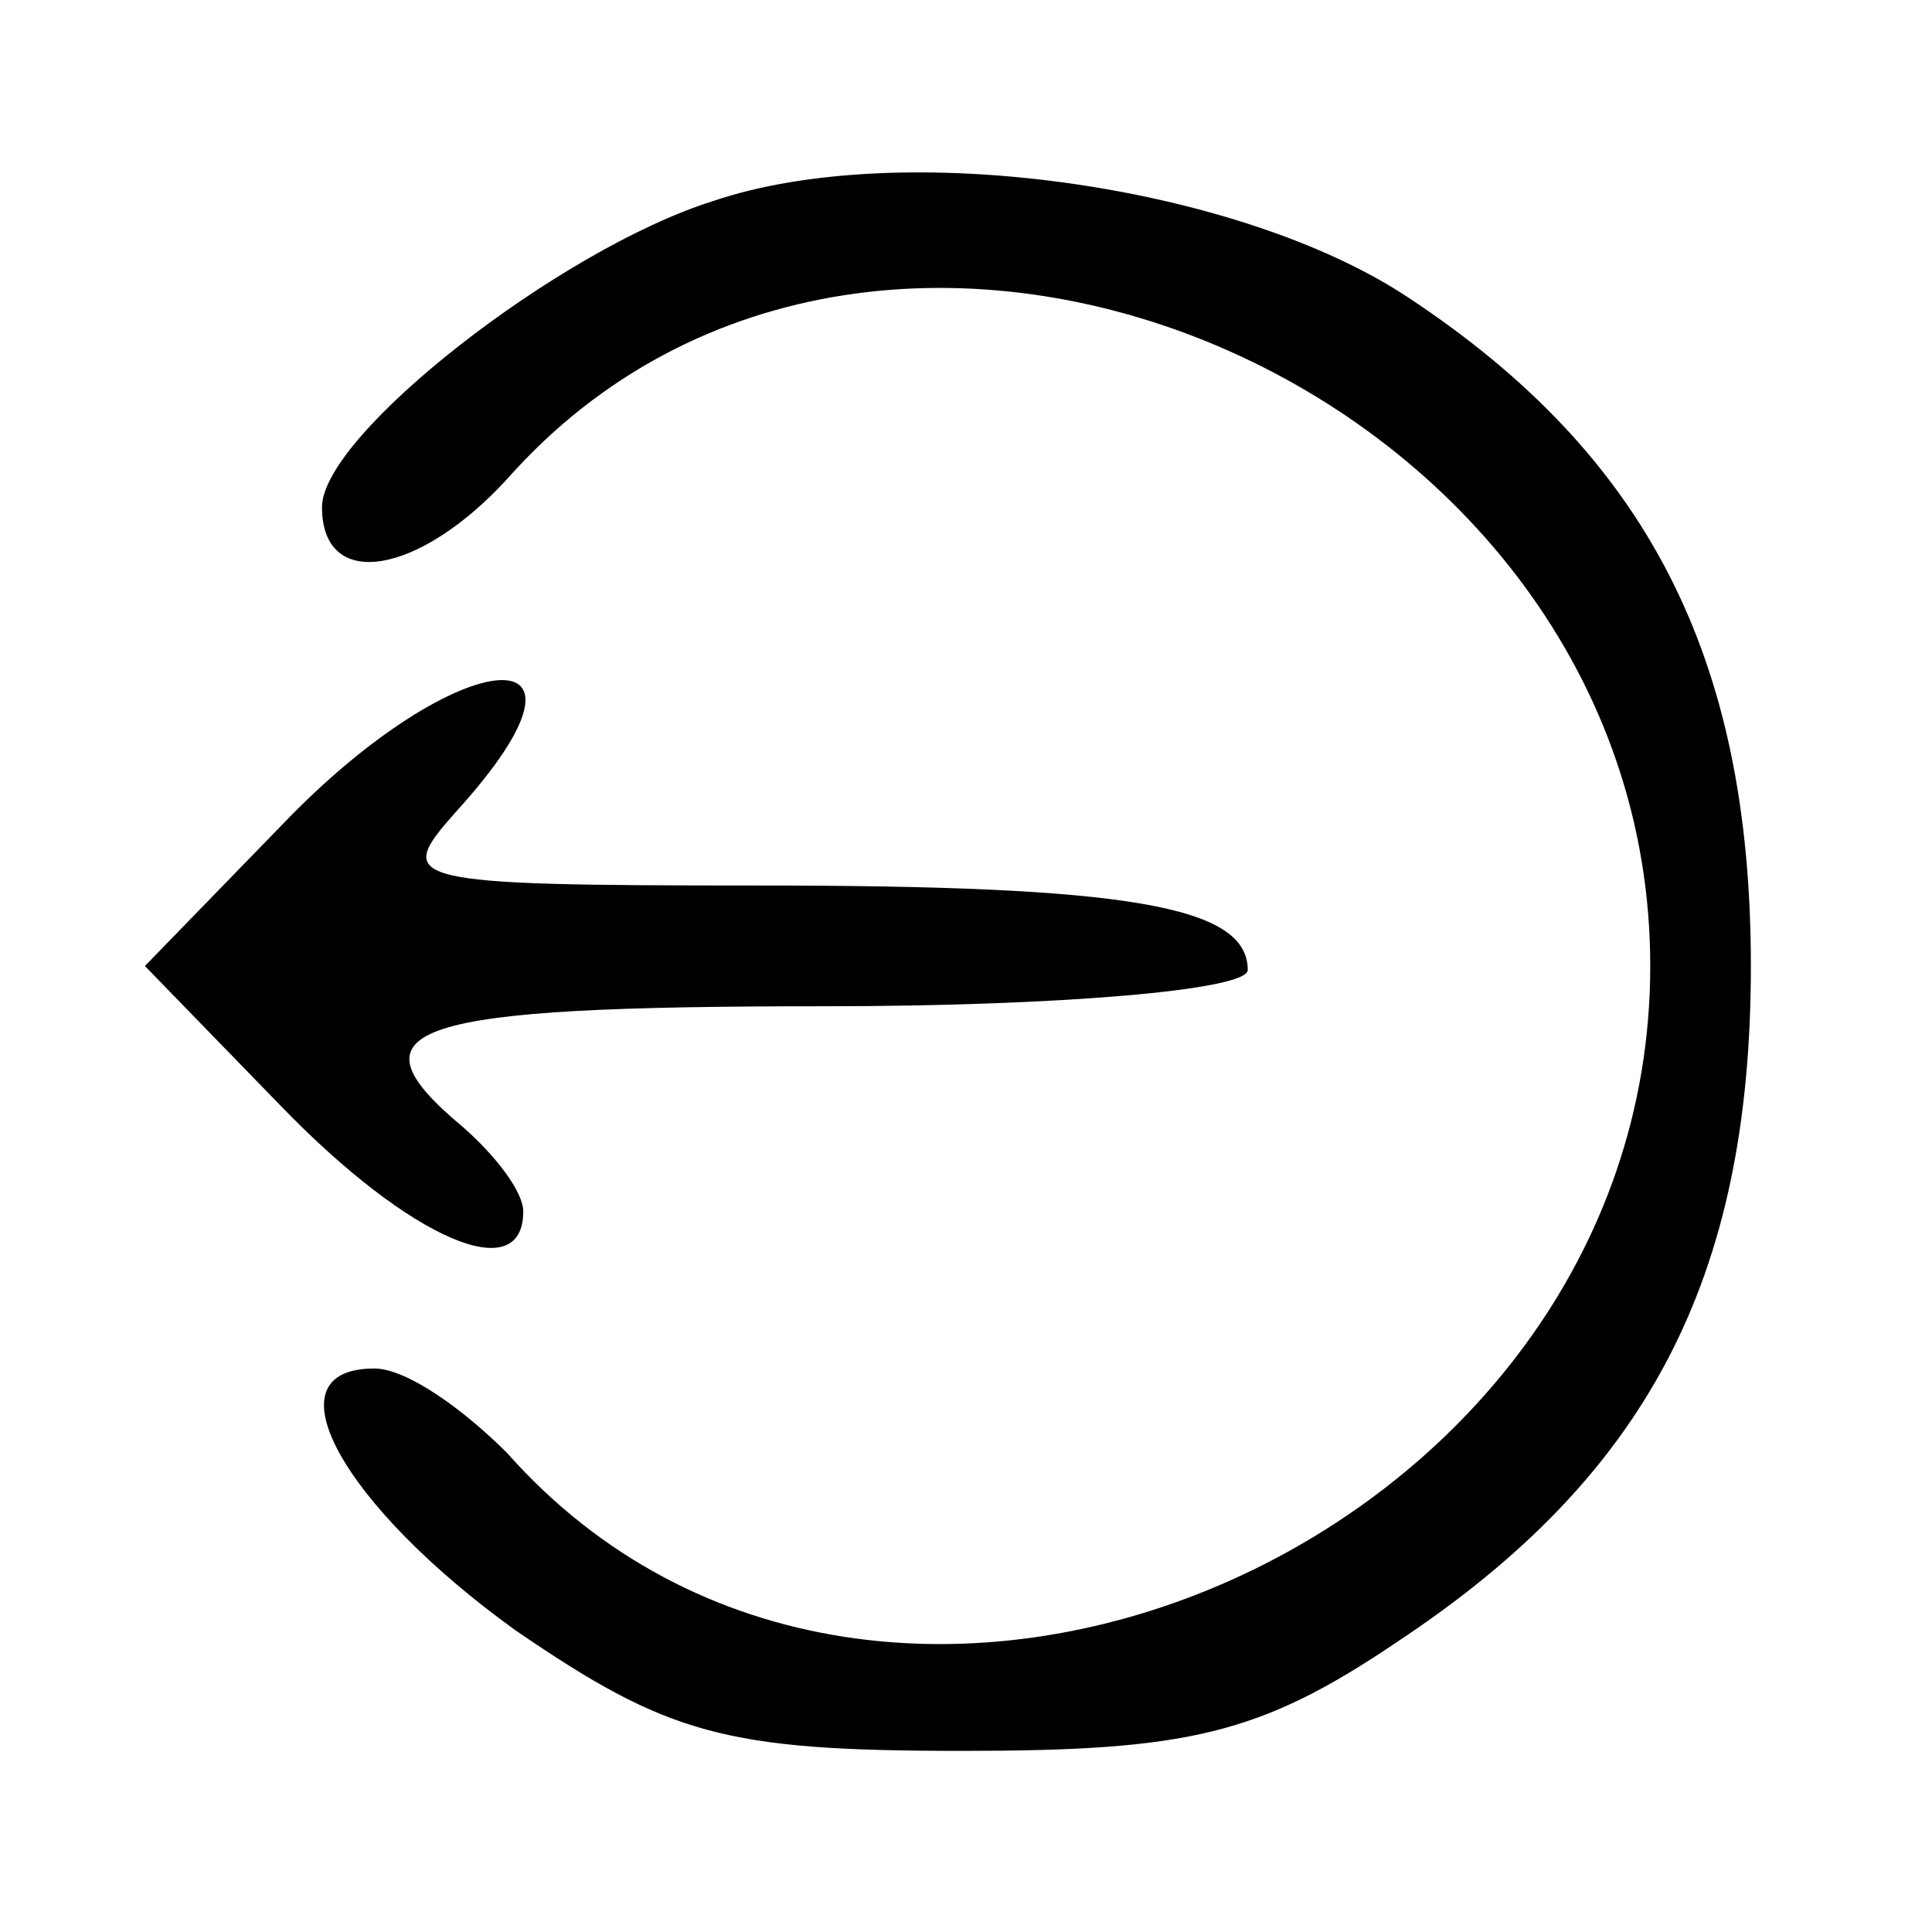
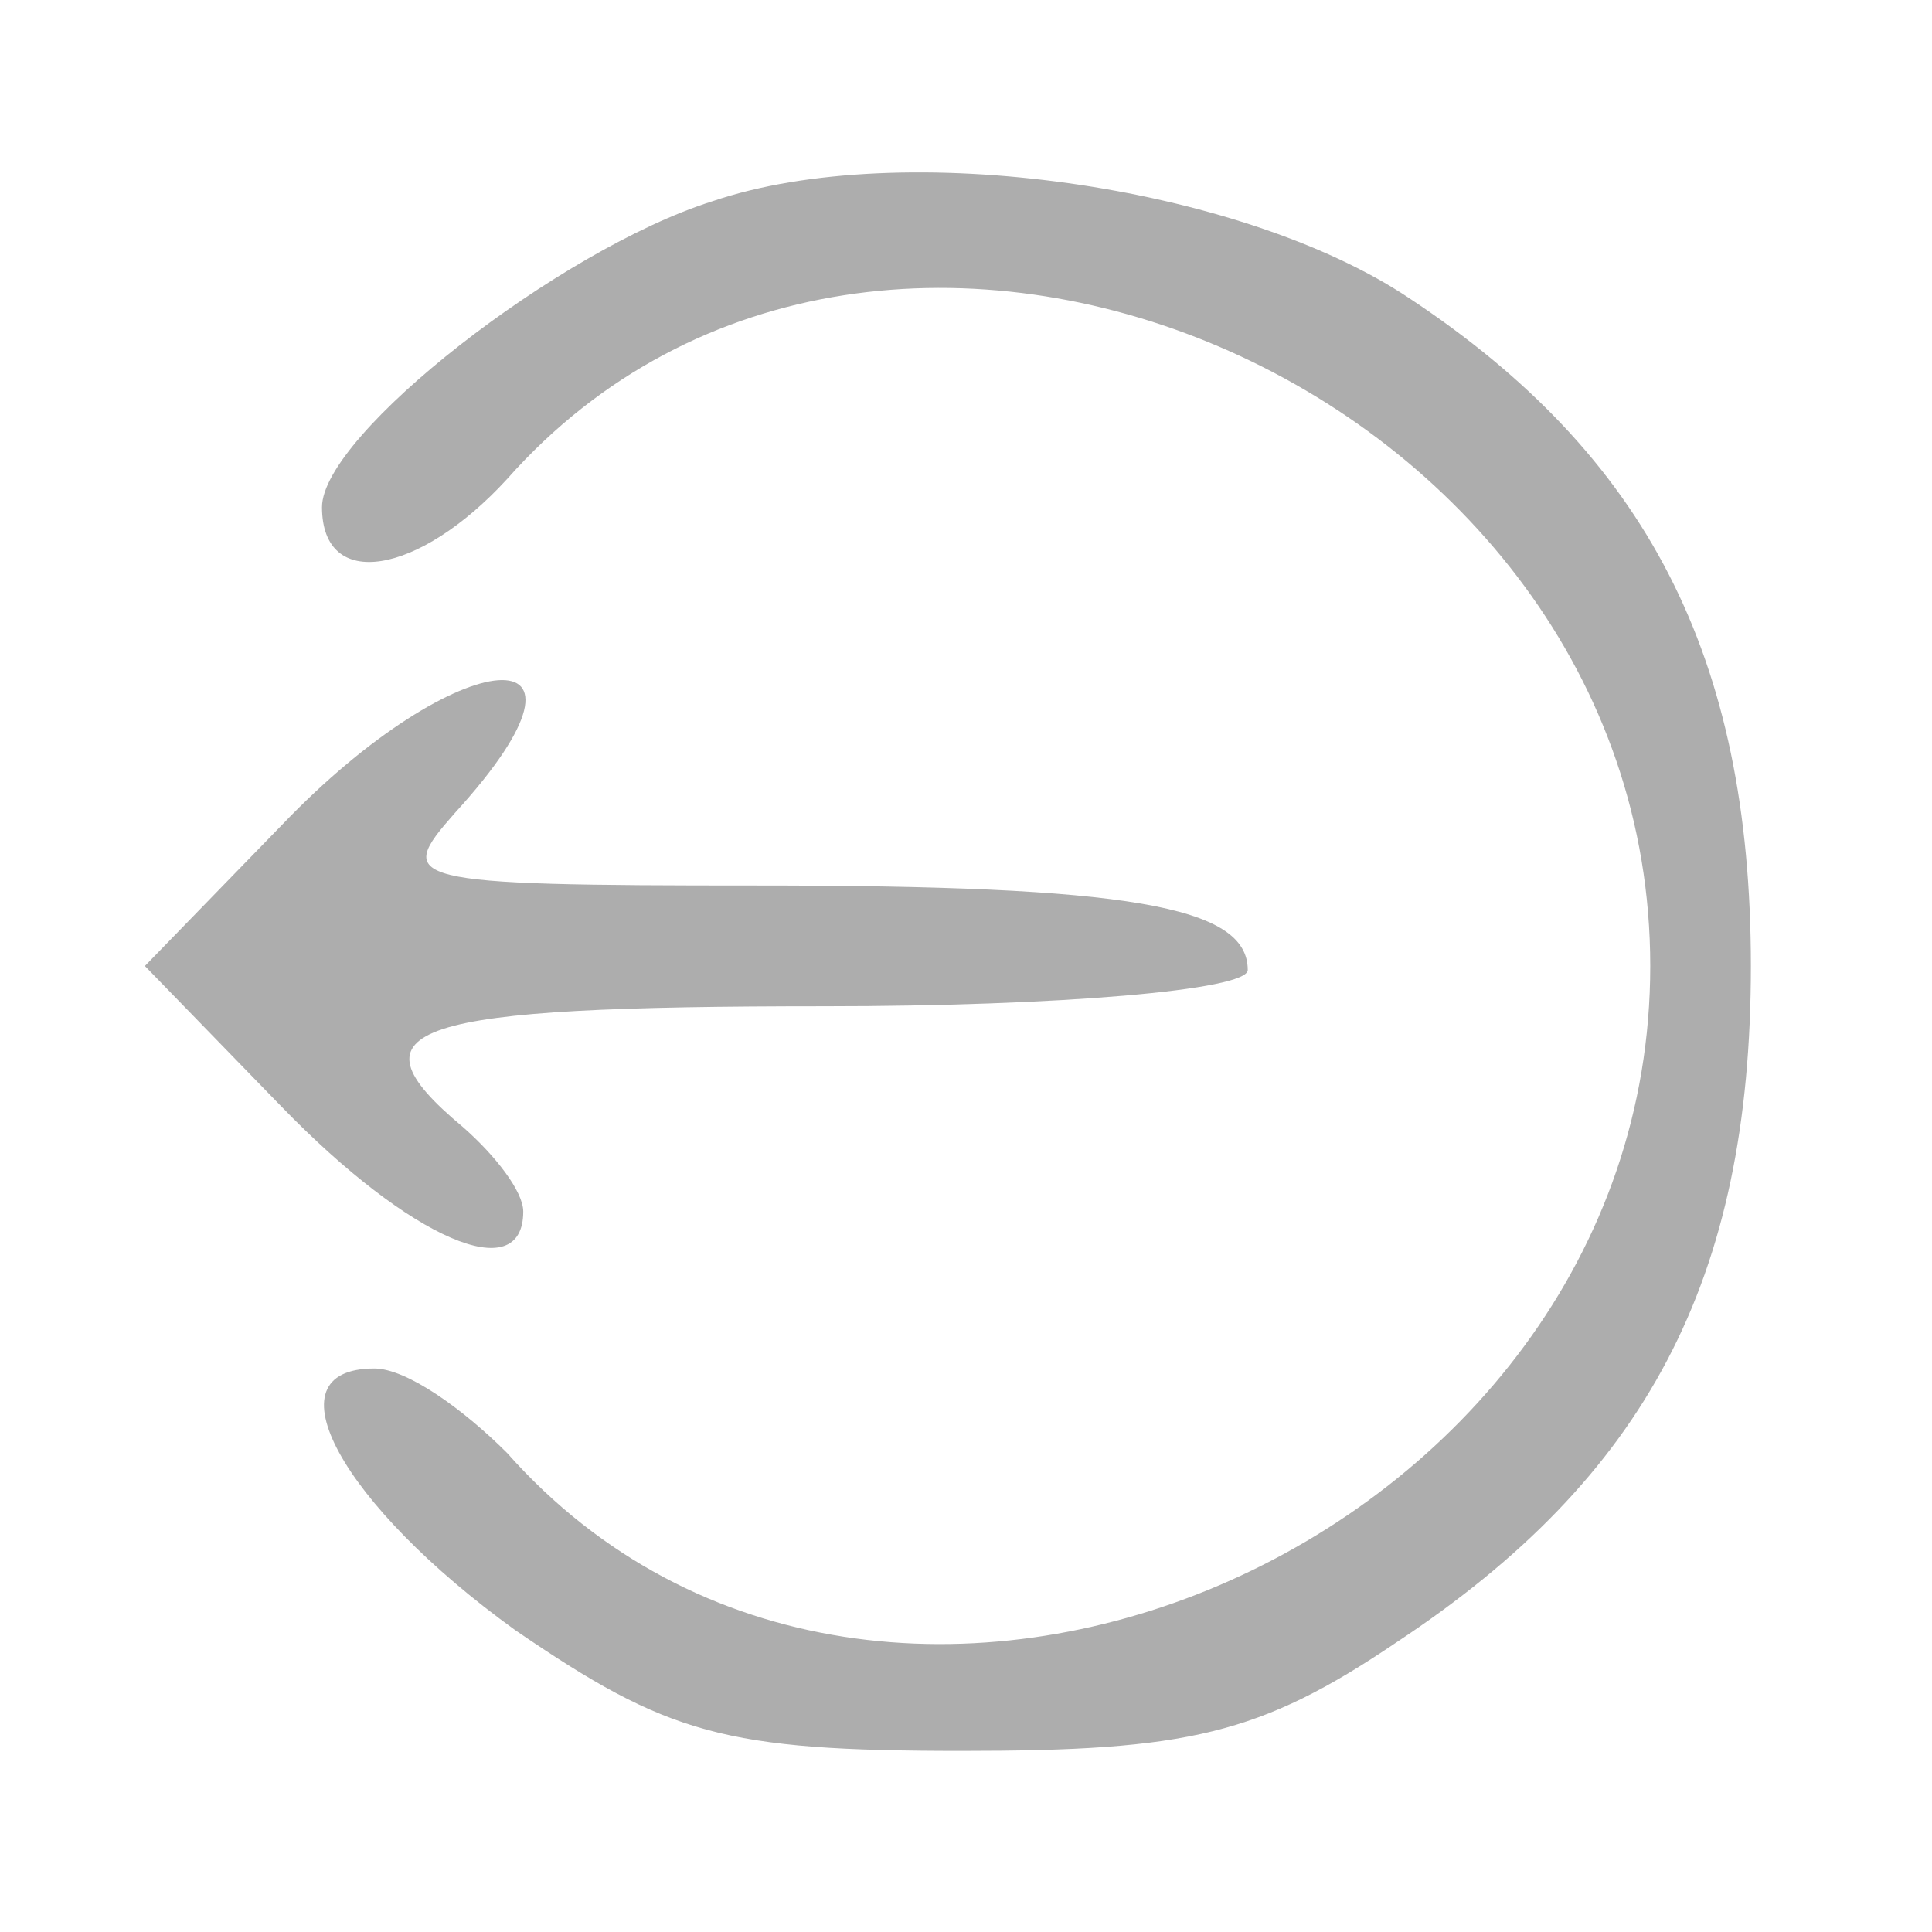
<svg xmlns="http://www.w3.org/2000/svg" version="1.0" width="48pt" height="48pt" viewBox="0 0 48 48" preserveAspectRatio="xMidYMid meet">
-   <g transform="translate(0,48) scale(0.1,-0.1)" fill="#000000" stroke="none">
+   <g transform="translate(0,48) scale(0.1,-0.1)" fill="#adadad" stroke="none">
    <path d="M177 430 c-38 -12 -97 -58 -97 -76 0 -21 24 -17 46 7 93 105 284 23 284 -121 0 -144 -191 -226 -284 -121 -11 11 -25 21 -33 21 -27 0 -8 -34 35 -65 38 -26 52 -30 111 -30 56 0 74 4 108 27 62 41 88 90 88 168 0 77 -26 127 -85 166 -42 28 -126 40 -173 24z" />
    <path d="M70 275 l-34 -35 34 -35 c32 -33 60 -45 60 -26 0 5 -7 14 -15 21 -30 25 -13 30 90 30 58 0 105 4 105 9 0 16 -30 21 -122 21 -88 0 -90 1 -75 18 42 46 1 43 -43 -3z" />
  </g>
</svg>
